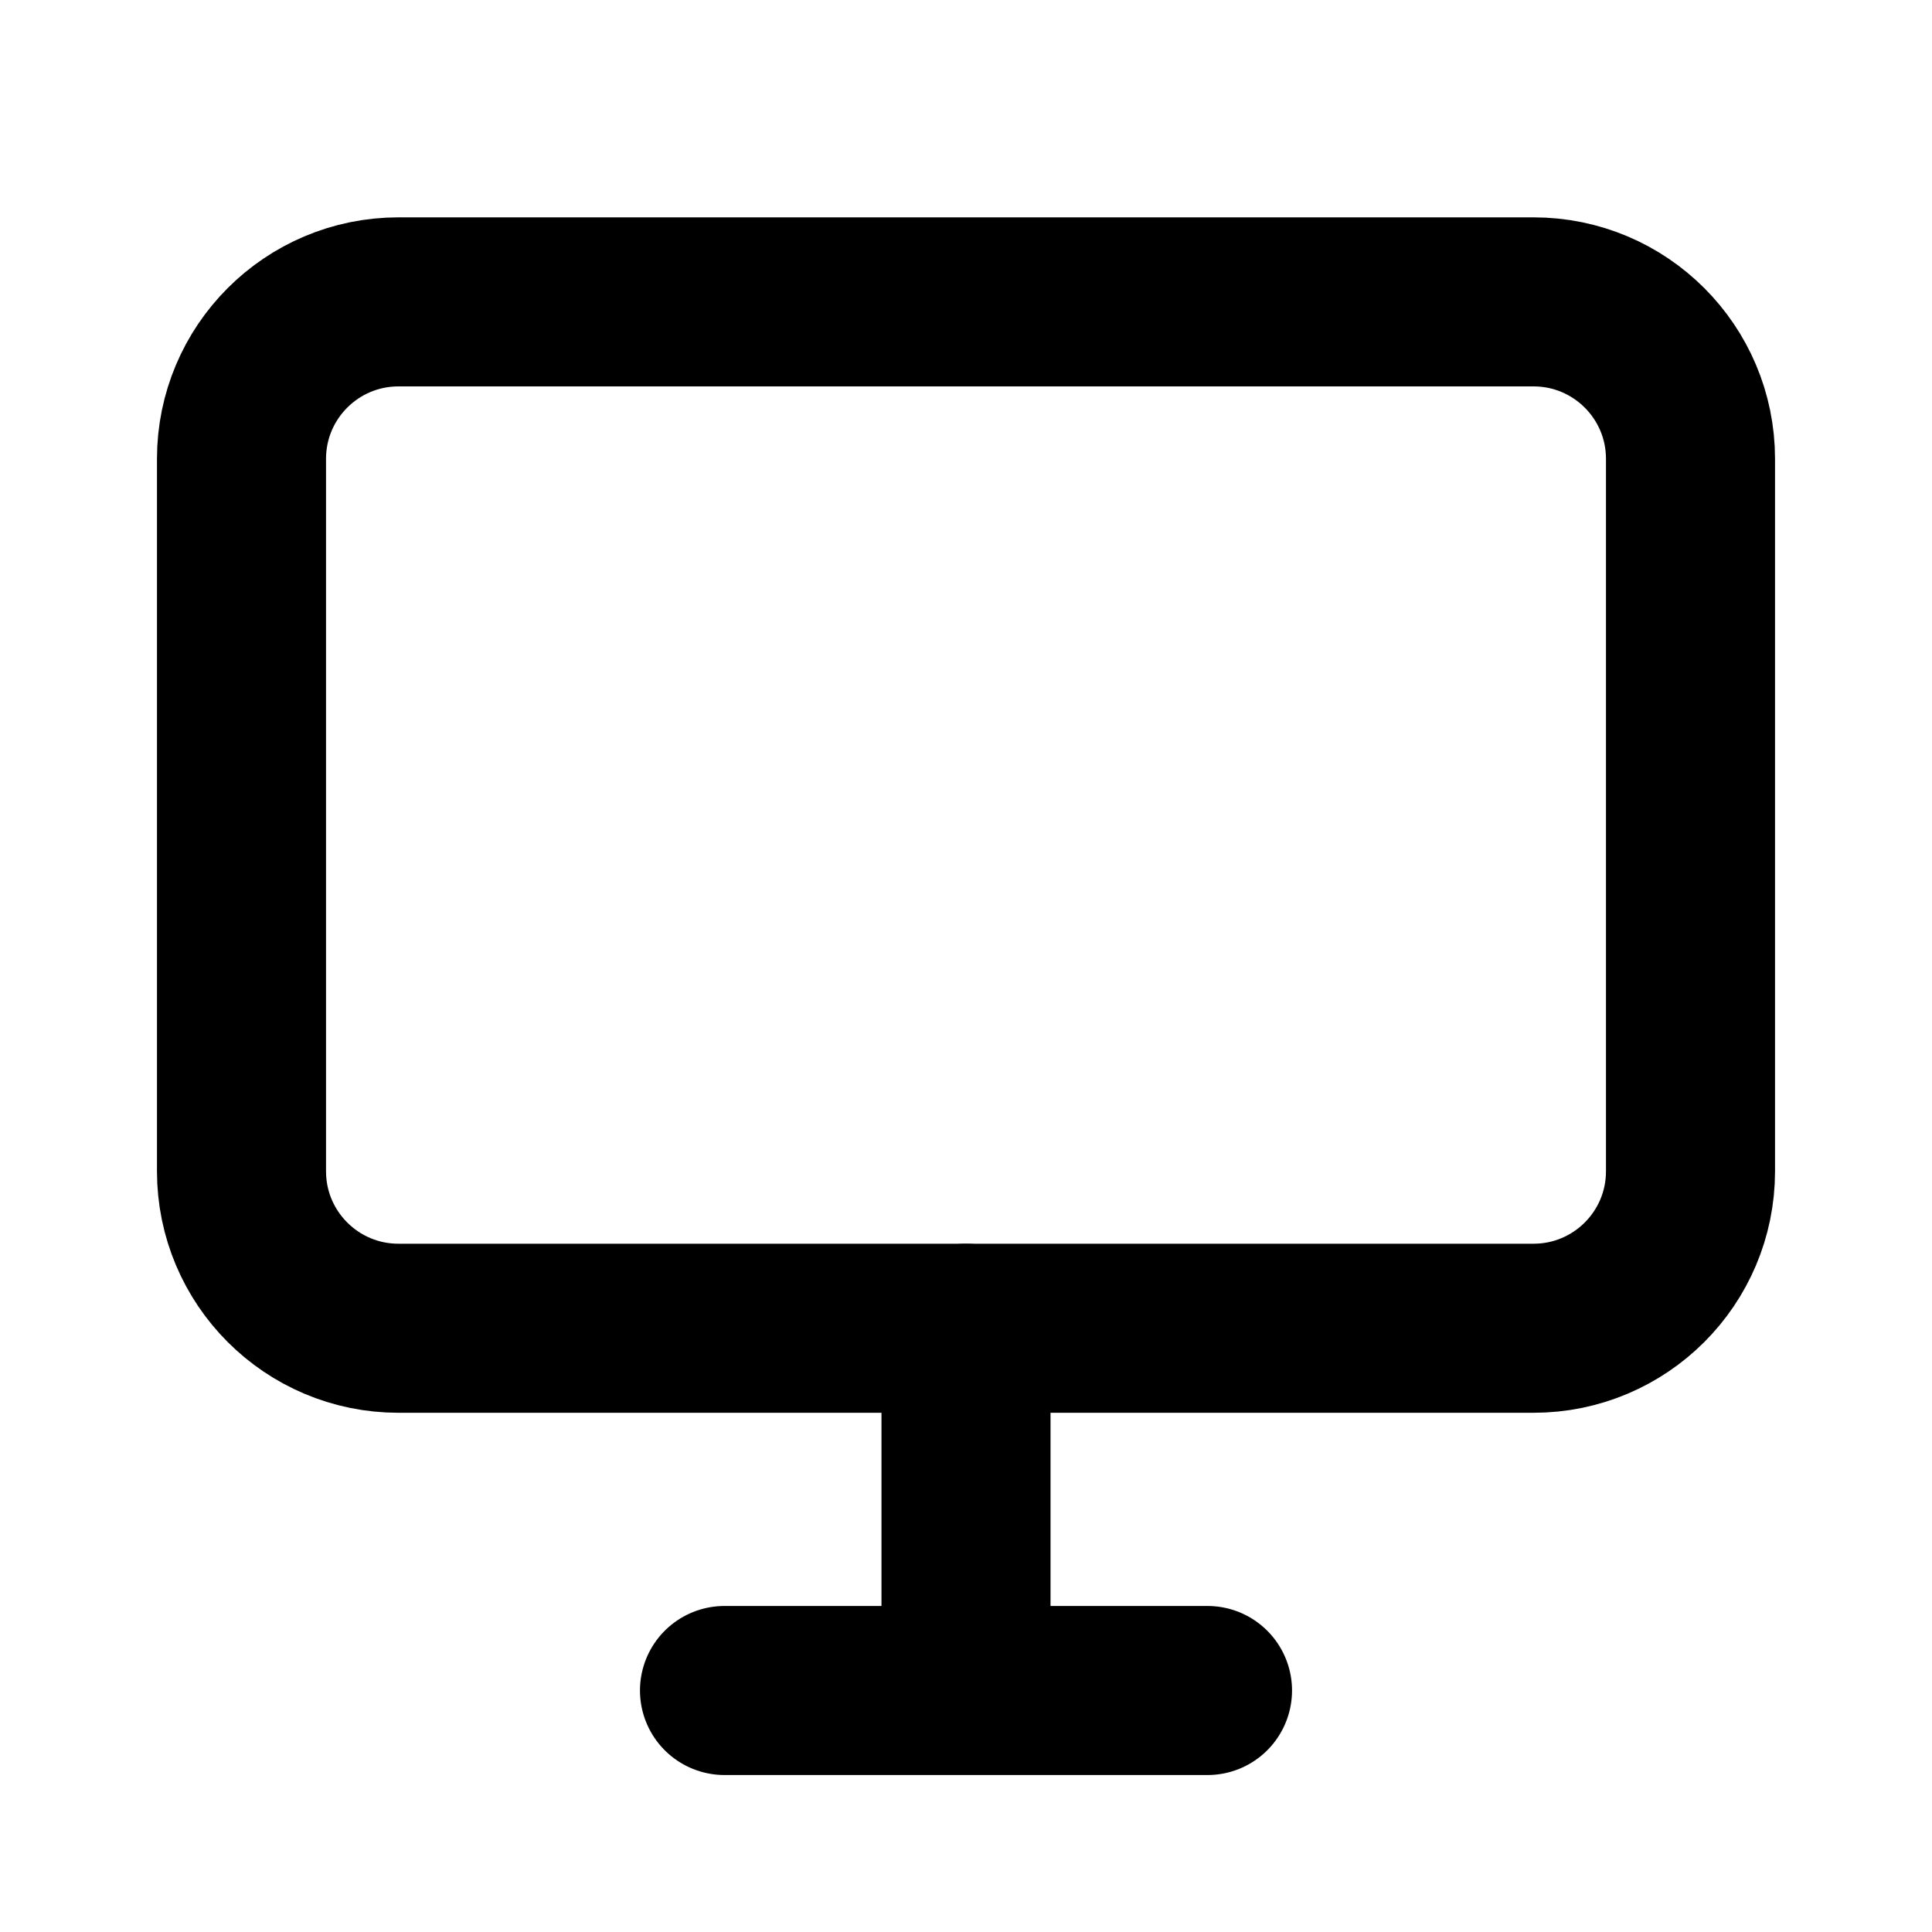
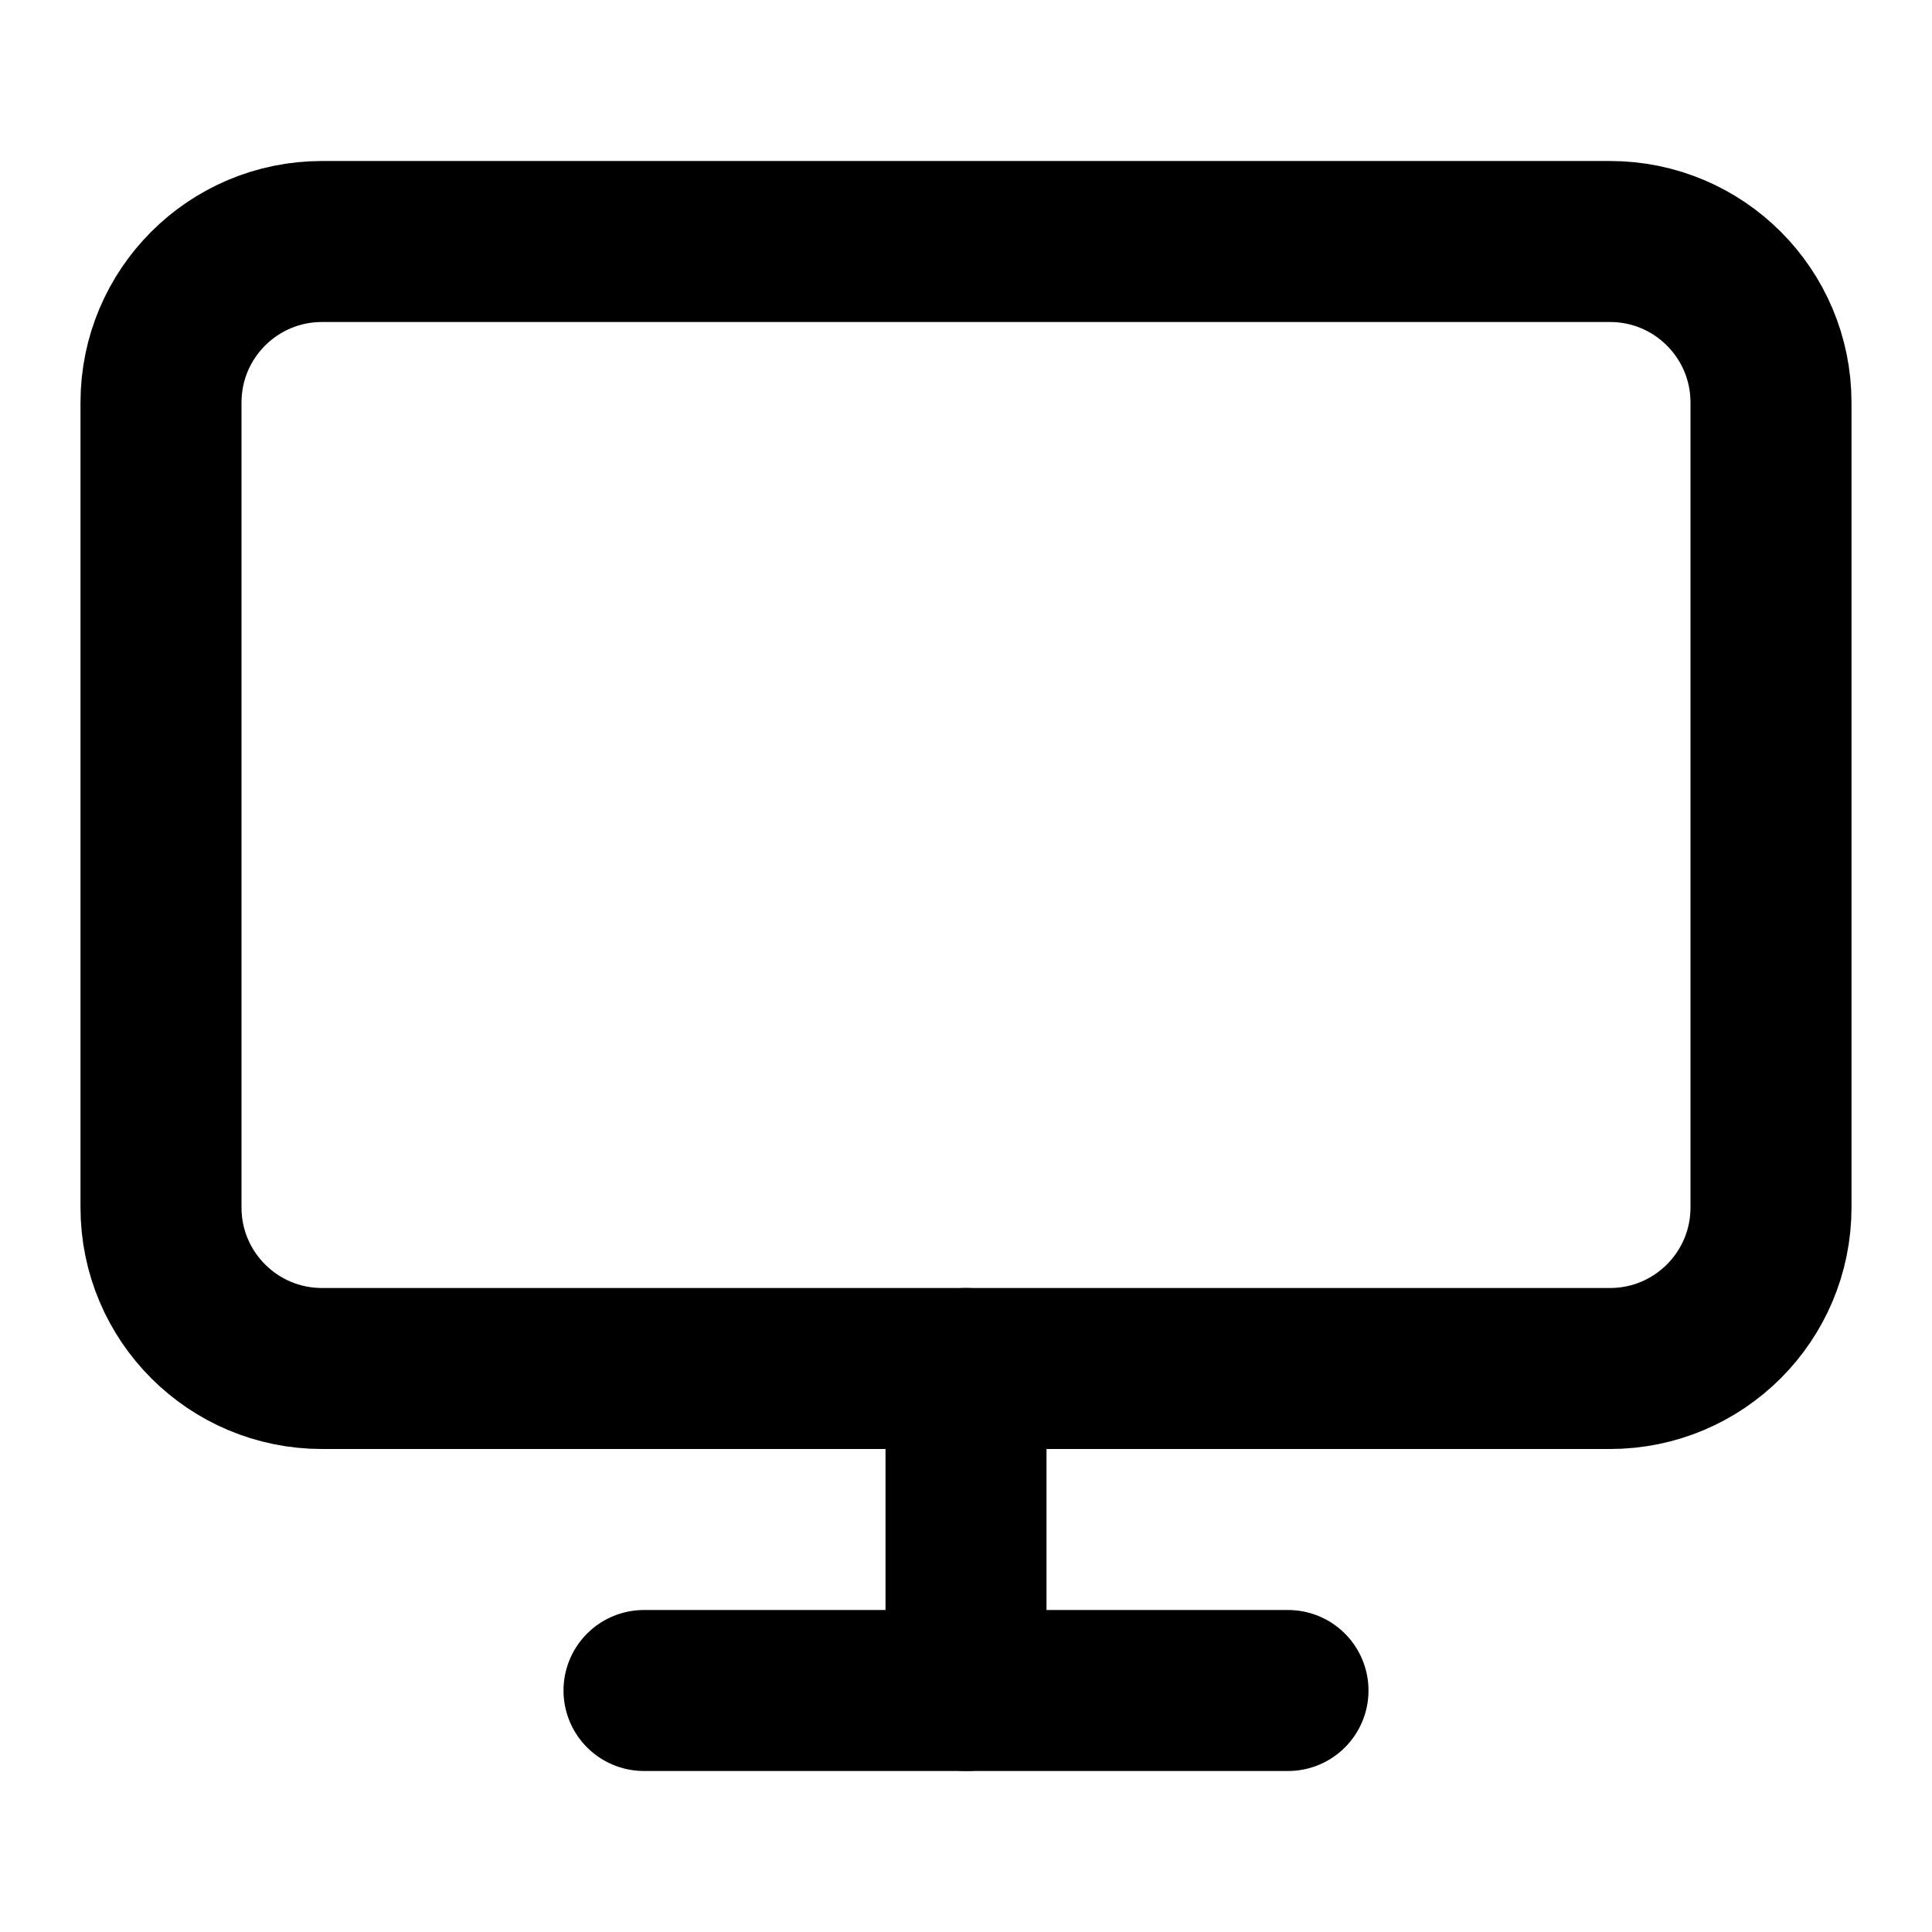
- <svg xmlns="http://www.w3.org/2000/svg" viewBox="0 0 16 16" fill="none" stroke="currentColor" stroke-width="1.4" stroke-linecap="round" stroke-linejoin="round" aria-hidden="true">
-   <rect x="2" y="2.5" width="12" height="8.5" rx="1.3" />
-   <path d="M6 14h4M8 11v3" />
+ <svg xmlns="http://www.w3.org/2000/svg" viewBox="0 0 16 16" aria-hidden="true">
+   <g fill="none" stroke="currentColor" stroke-width="2" stroke-linecap="round" stroke-linejoin="round" transform="matrix(0.666667 0 0 0.666667 0 0)">
+     <rect width="20" height="14" x="2" y="3" rx="2" />
+     <line x1="8" x2="16" y1="21" y2="21" />
+     <line x1="12" x2="12" y1="17" y2="21" />
+   </g>
</svg>
